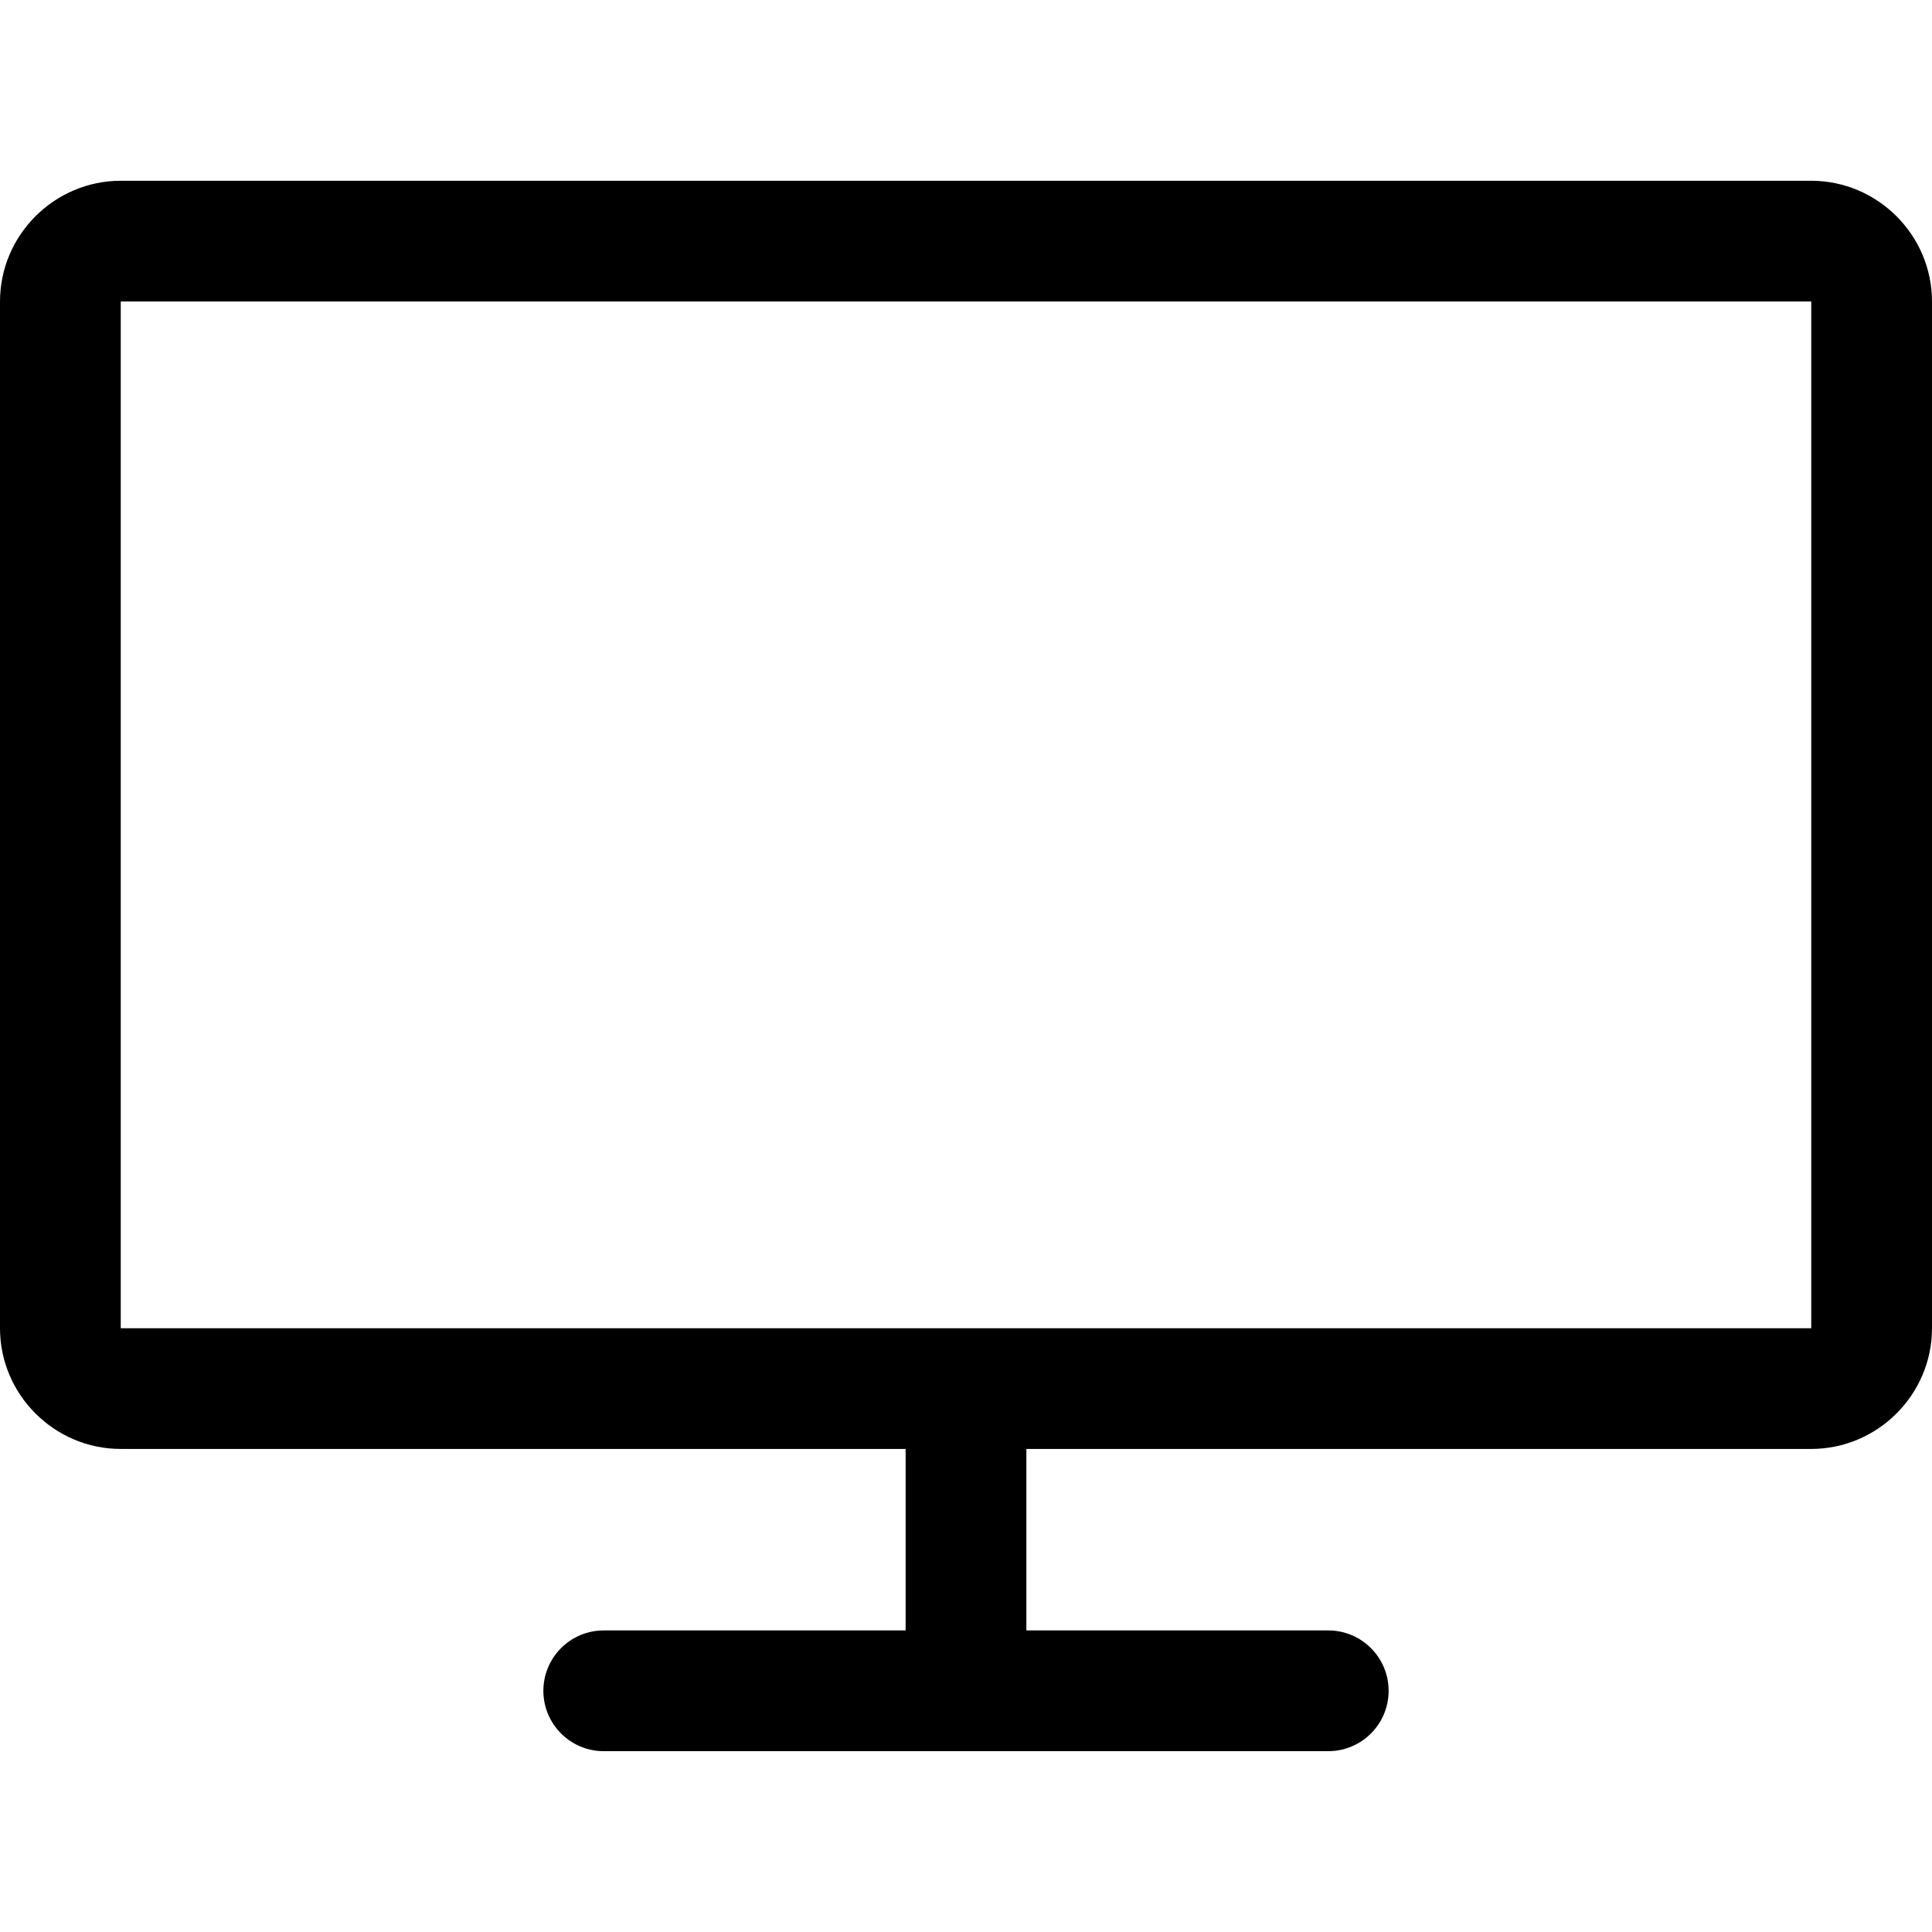
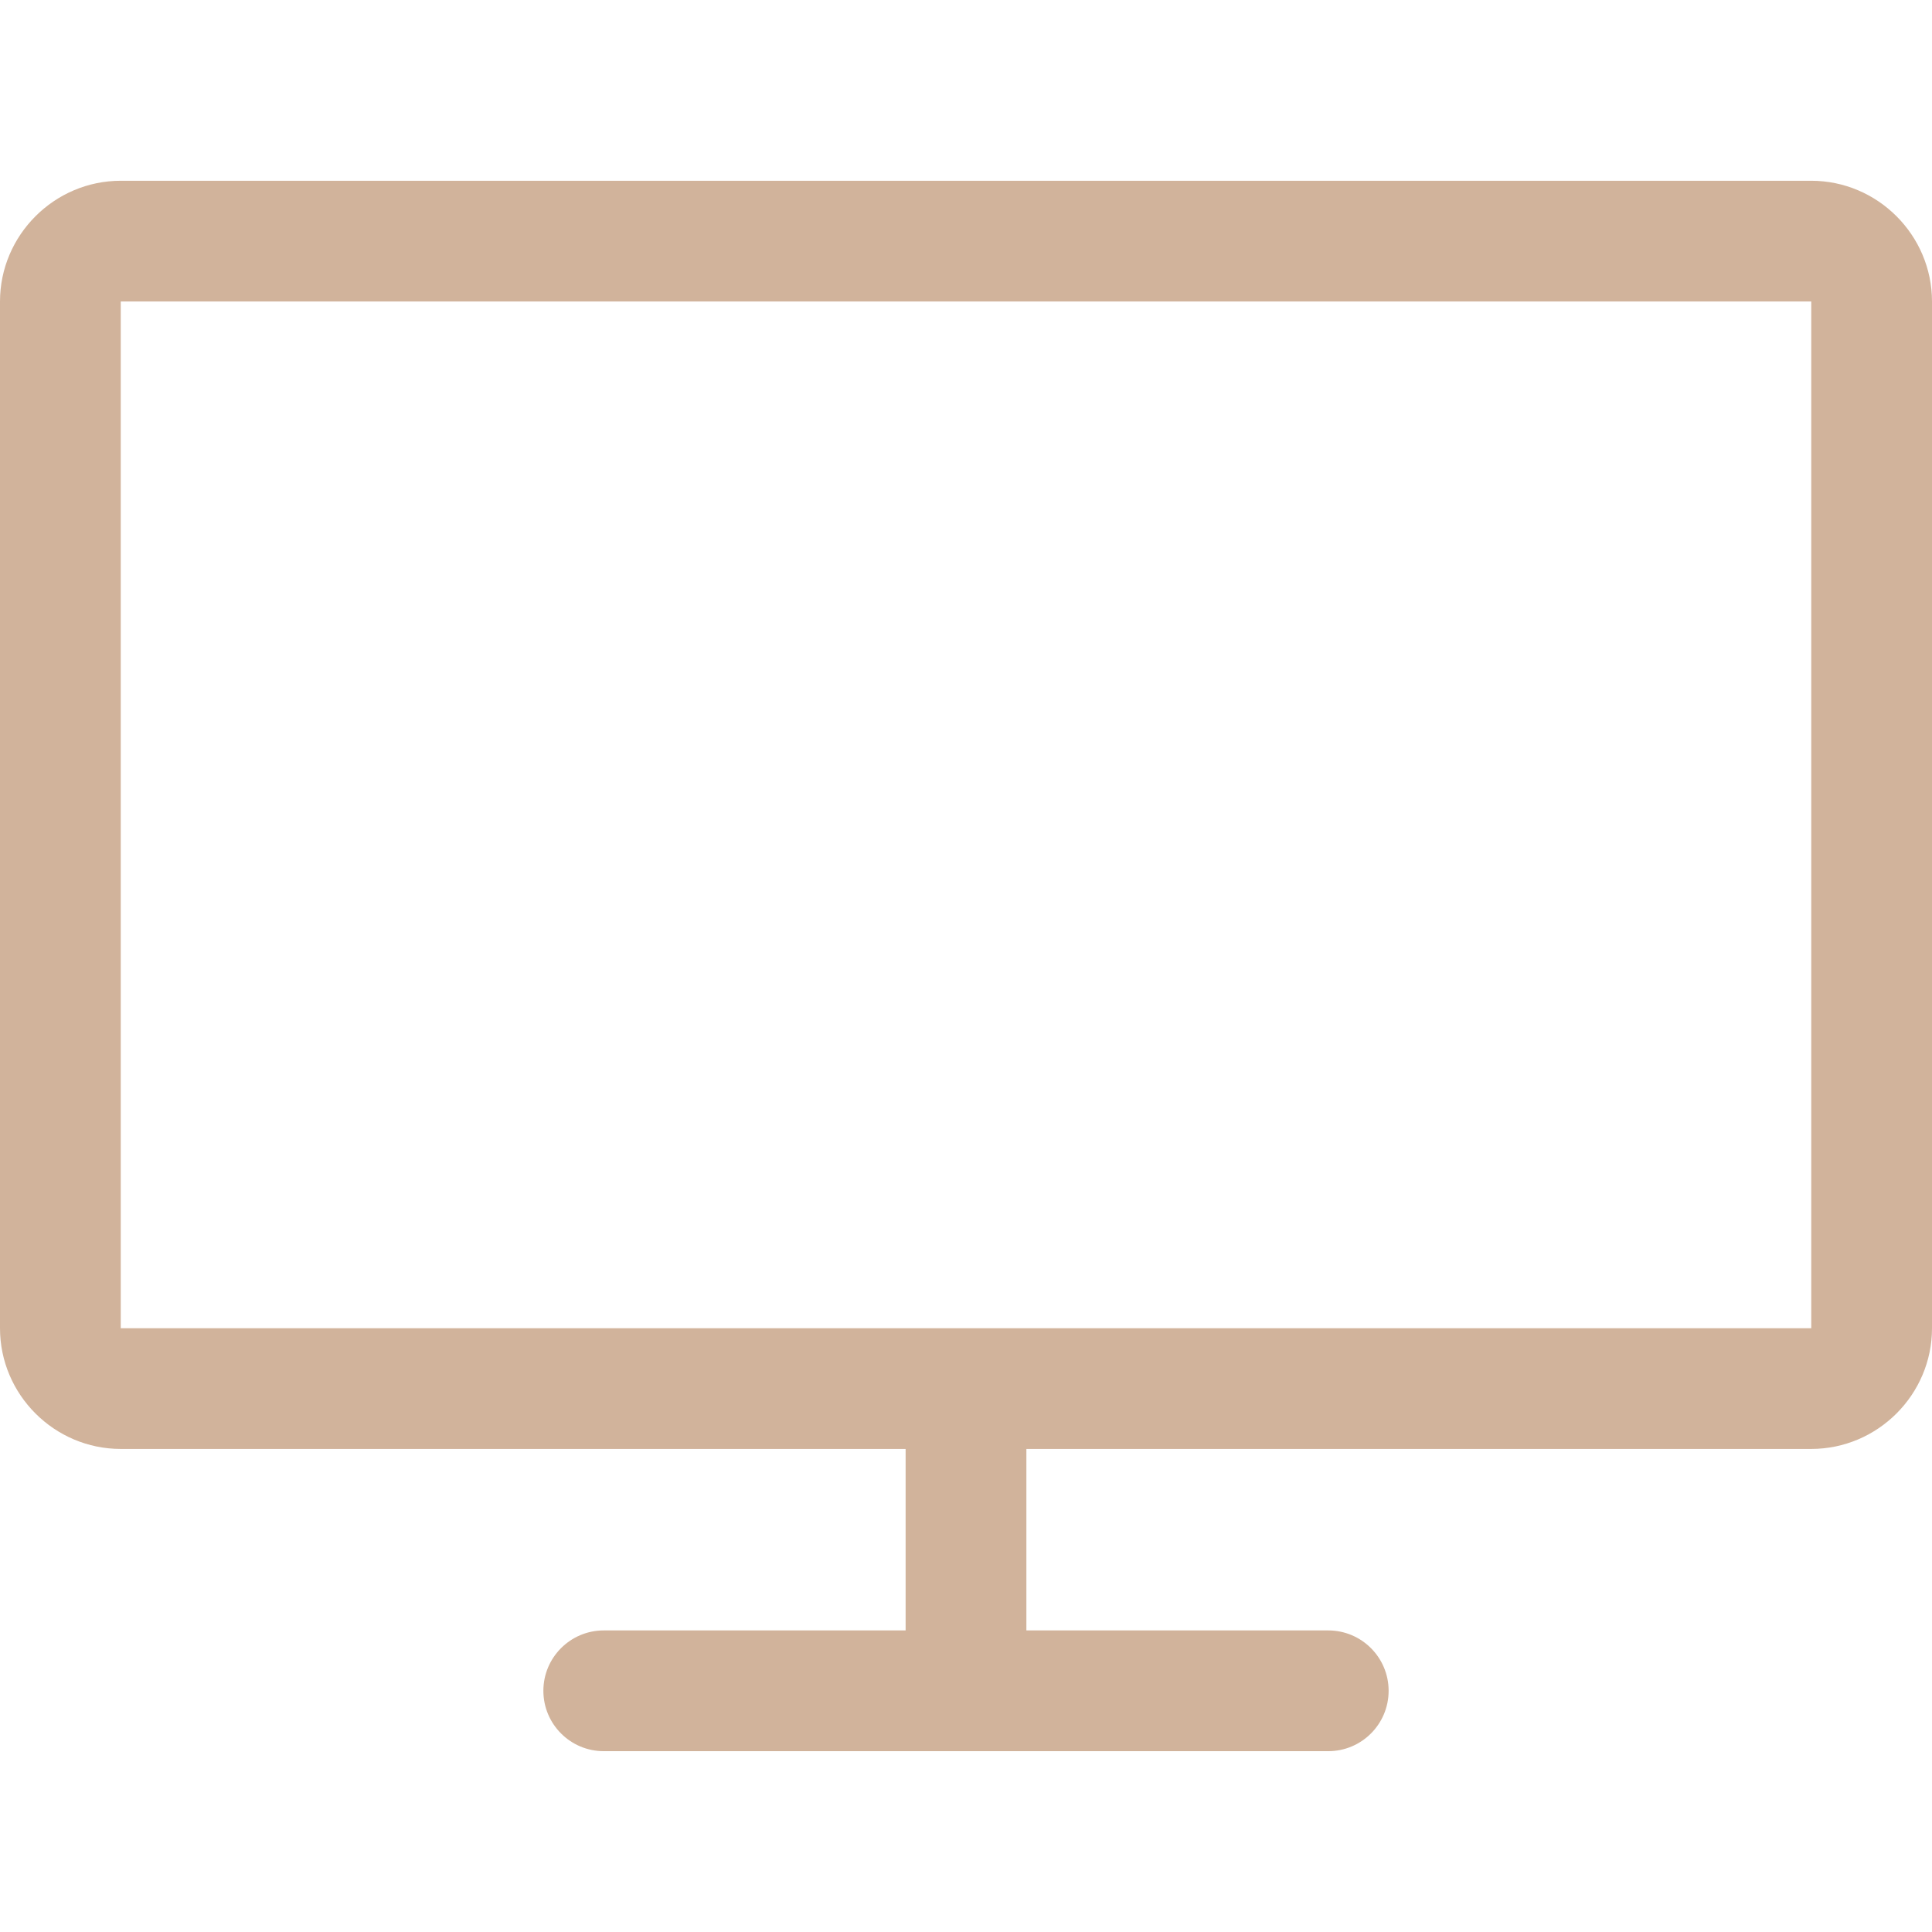
- <svg xmlns="http://www.w3.org/2000/svg" fill="#000000" width="800px" height="800px" viewBox="0 0 32 32" version="1.1">
+ <svg xmlns="http://www.w3.org/2000/svg" fill="#D1B39B" width="800px" height="800px" viewBox="0 0 32 32" version="1.1">
  <path d="M30 2.994h-28c-1.099 0-2 0.9-2 2v17.006c0 1.099 0.9 1.999 2 1.999h13v3.006h-5c-0.552 0-1 0.448-1 1s0.448 1 1 1h12c0.552 0 1-0.448 1-1s-0.448-1-1-1h-5v-3.006h13c1.099 0 2-0.9 2-1.999v-17.006c0-1.1-0.901-2-2-2zM30 22h-28v-17.006h28v17.006z" />
</svg>
